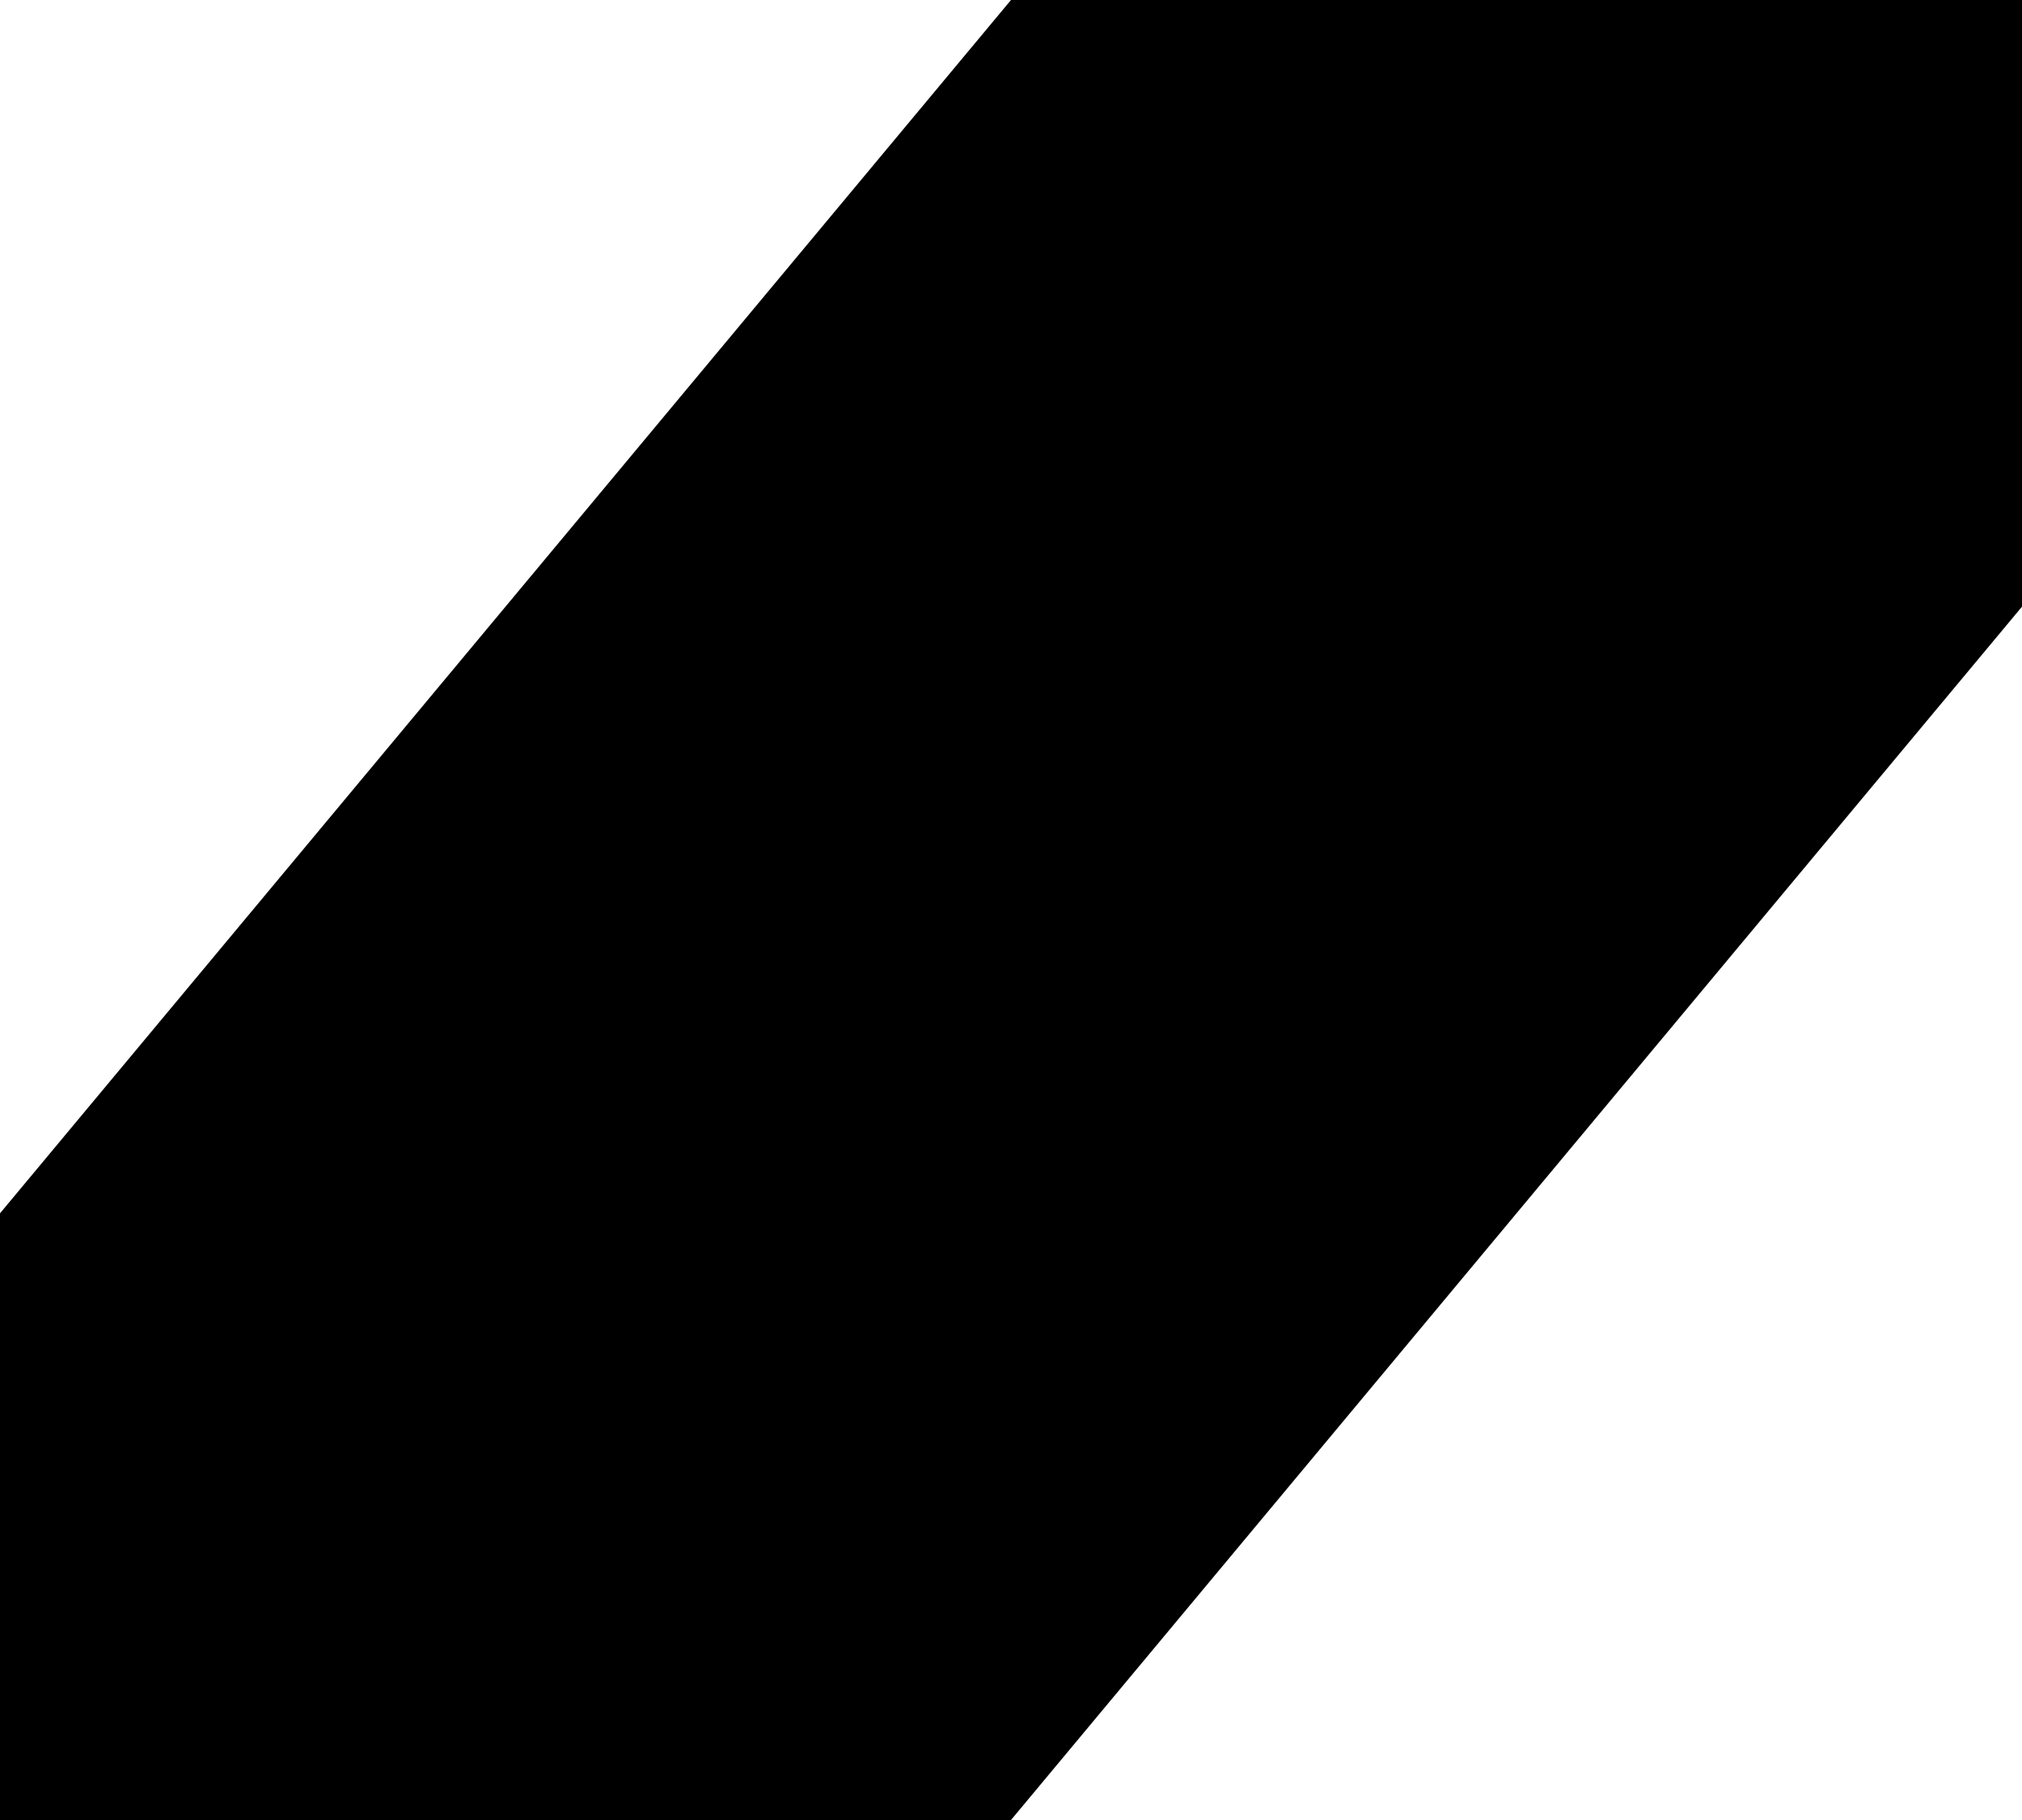
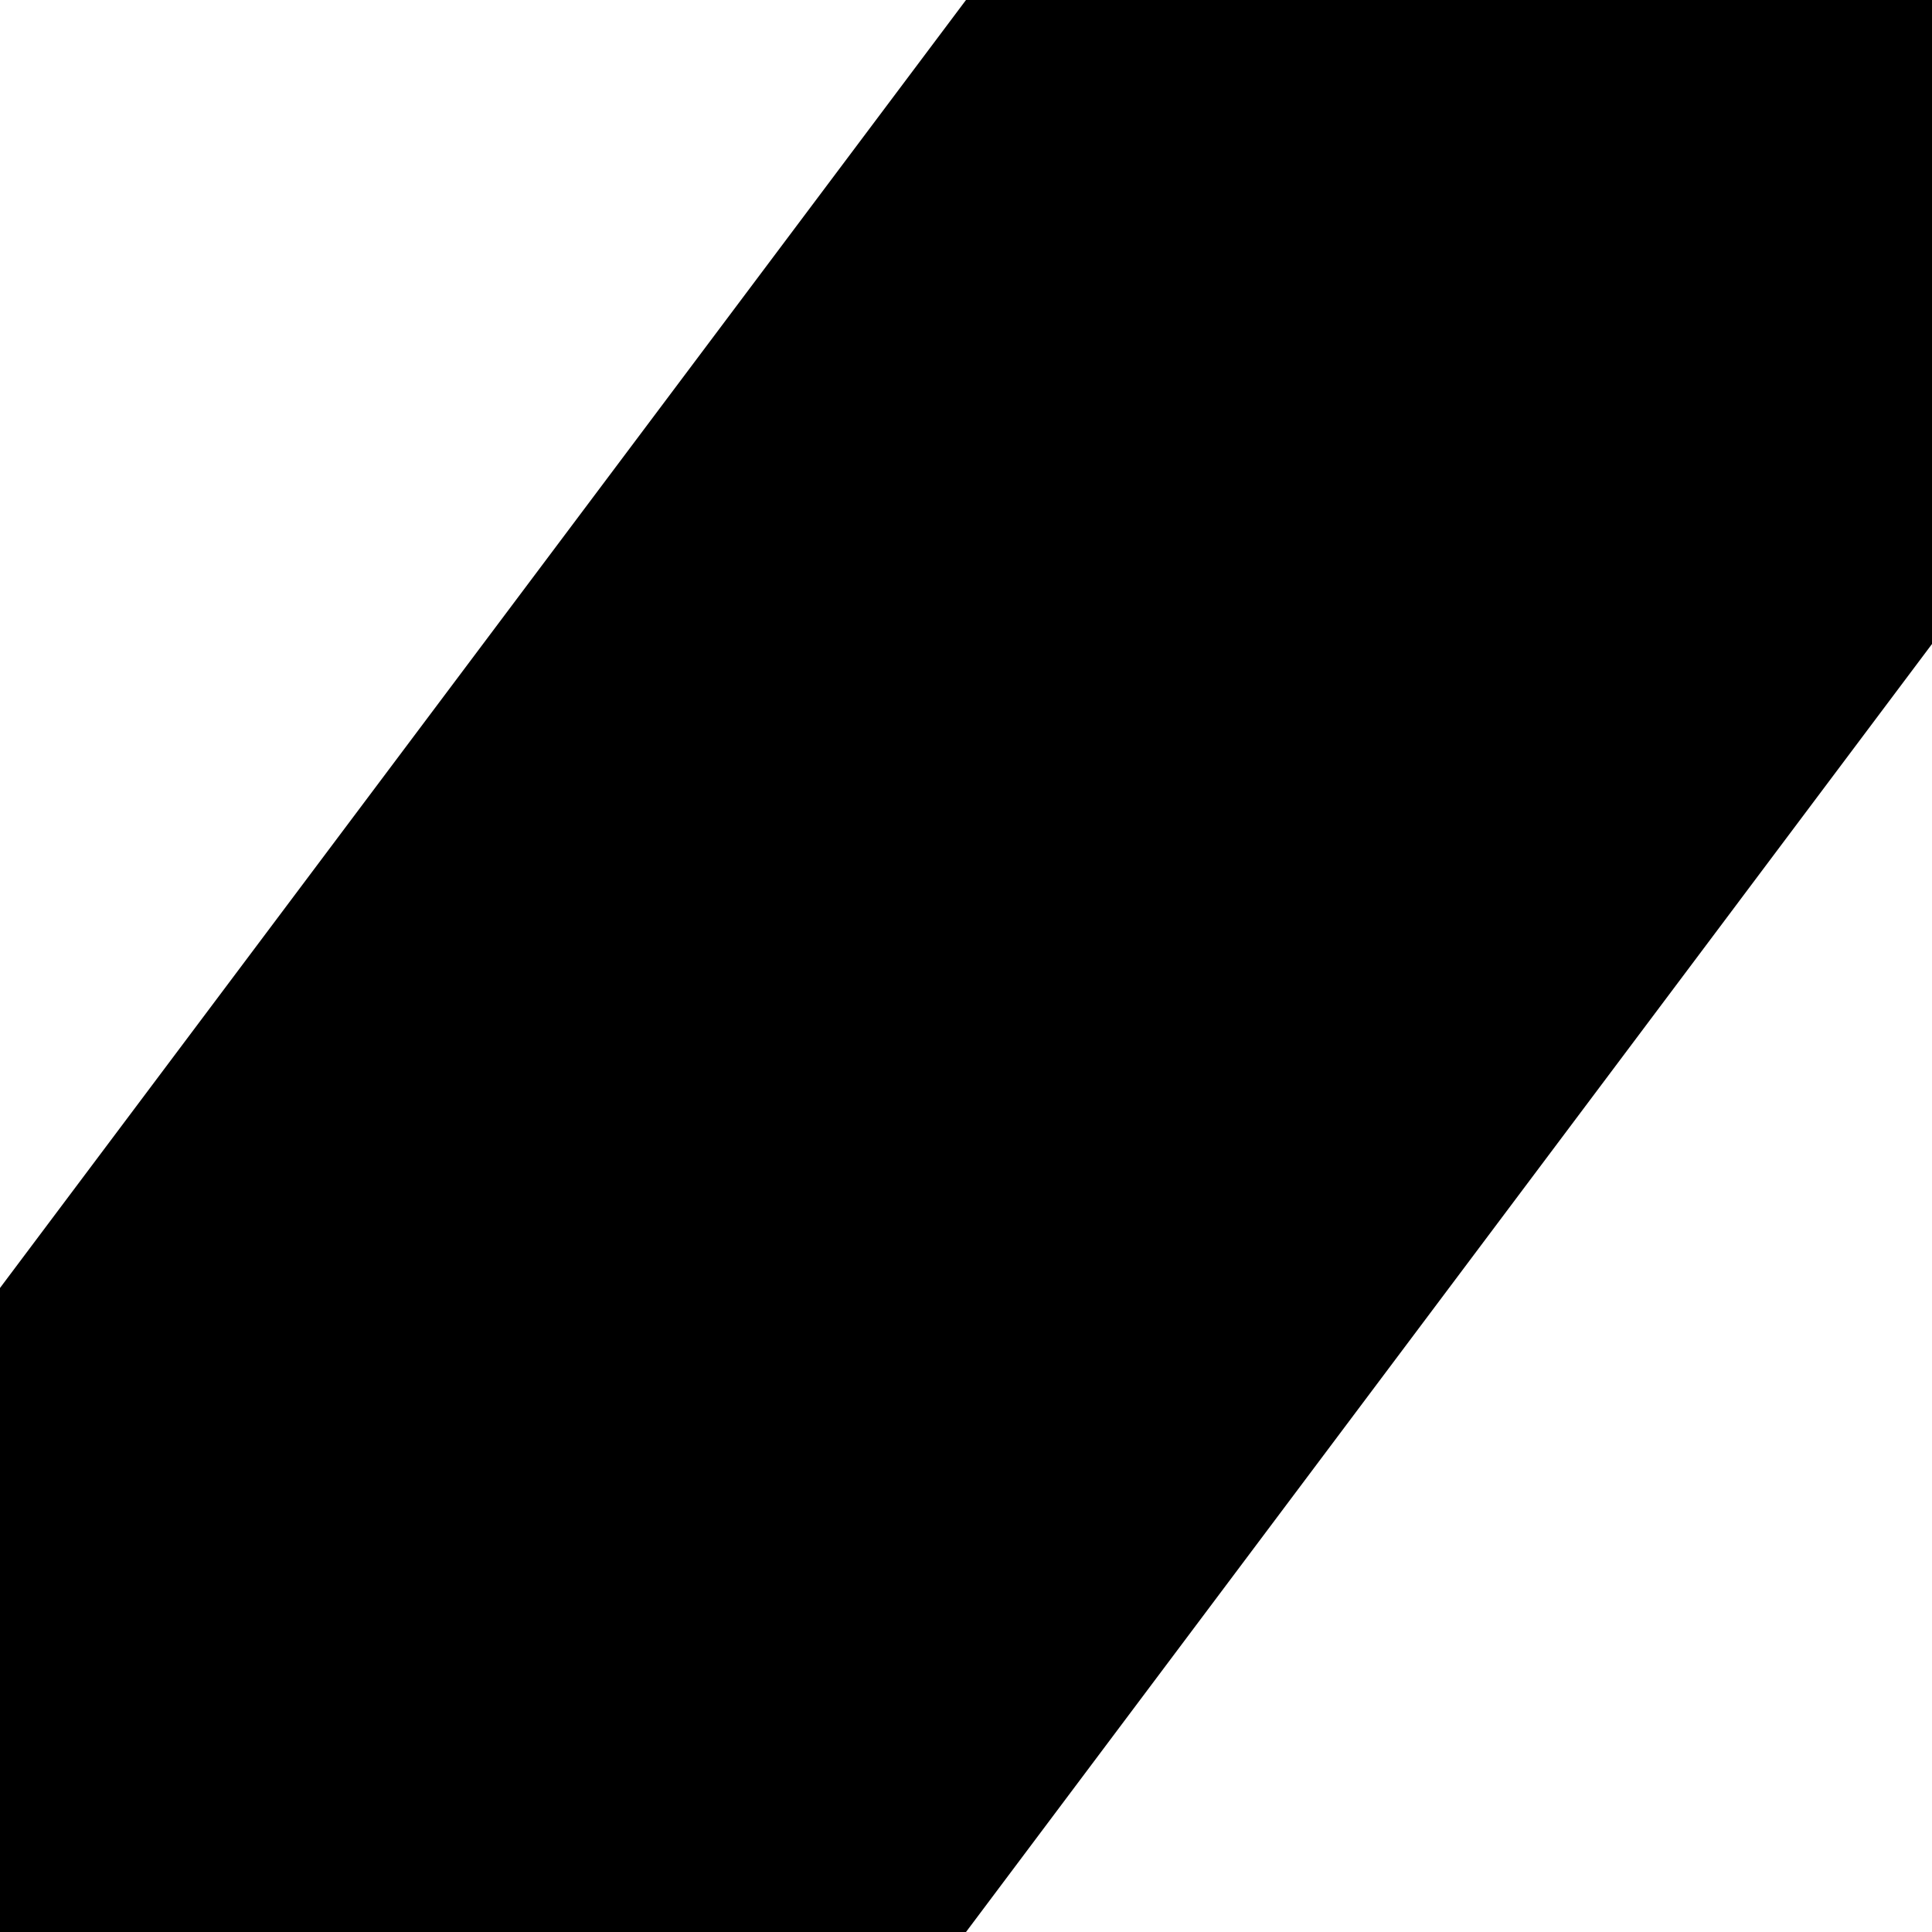
- <svg xmlns="http://www.w3.org/2000/svg" width="50mm" height="45mm" viewBox="0 0 50 45" version="1.1" id="svg4504">
+ <svg xmlns="http://www.w3.org/2000/svg" width="79.375mm" height="79.375mm" viewBox="0 0 79.375 79.375" version="1.1" id="svg4504">
  <defs id="defs4498" />
-   <g id="layer-lozenge" transform="translate(40,-125)">
-     <path style="fill:#000000;stroke-width:0" d="m -40,155 25,-30 h 25 v 15 l -25,30 h -25 z" id="path-lozenge" />
+   <g id="layer-lozenge" transform="translate(54.6875,-107.8125)">
+     <path style="fill:#000000;stroke-width:0" d="M -54.688,160.729 -15,107.812 h 39.688 v 26.458 L -15,187.188 h -39.688 z" id="path-lozenge" />
  </g>
</svg>
